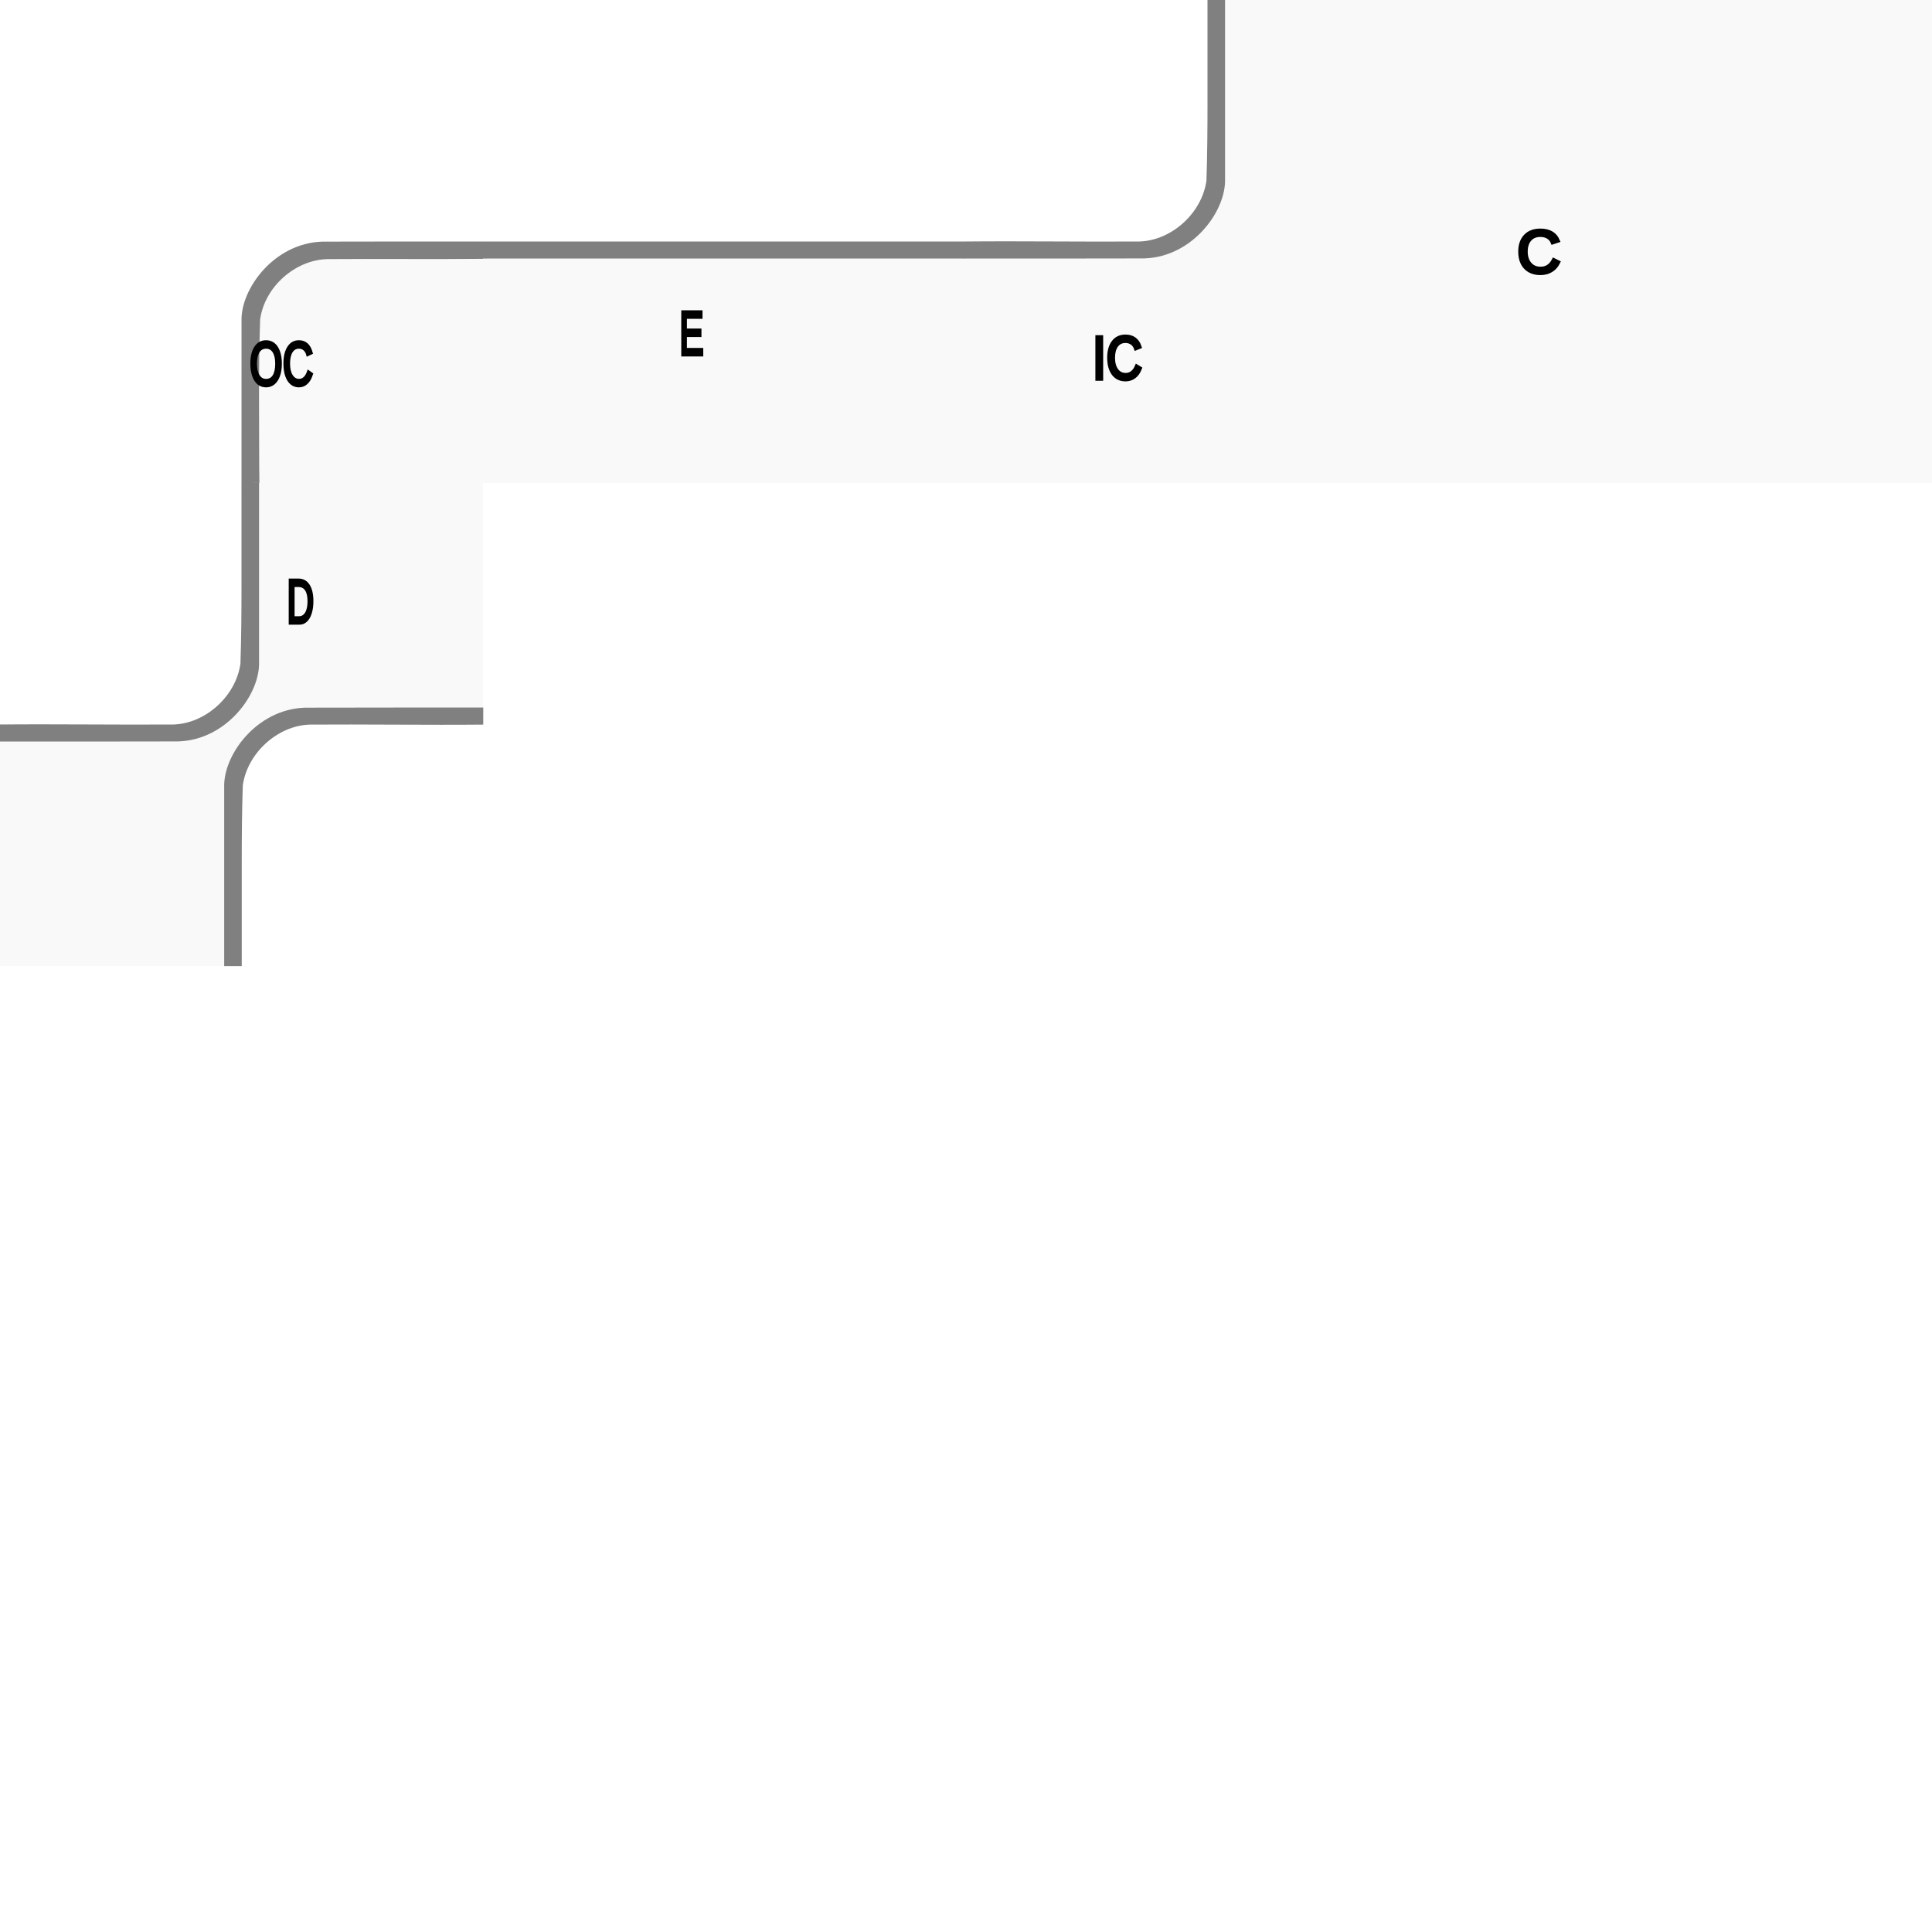
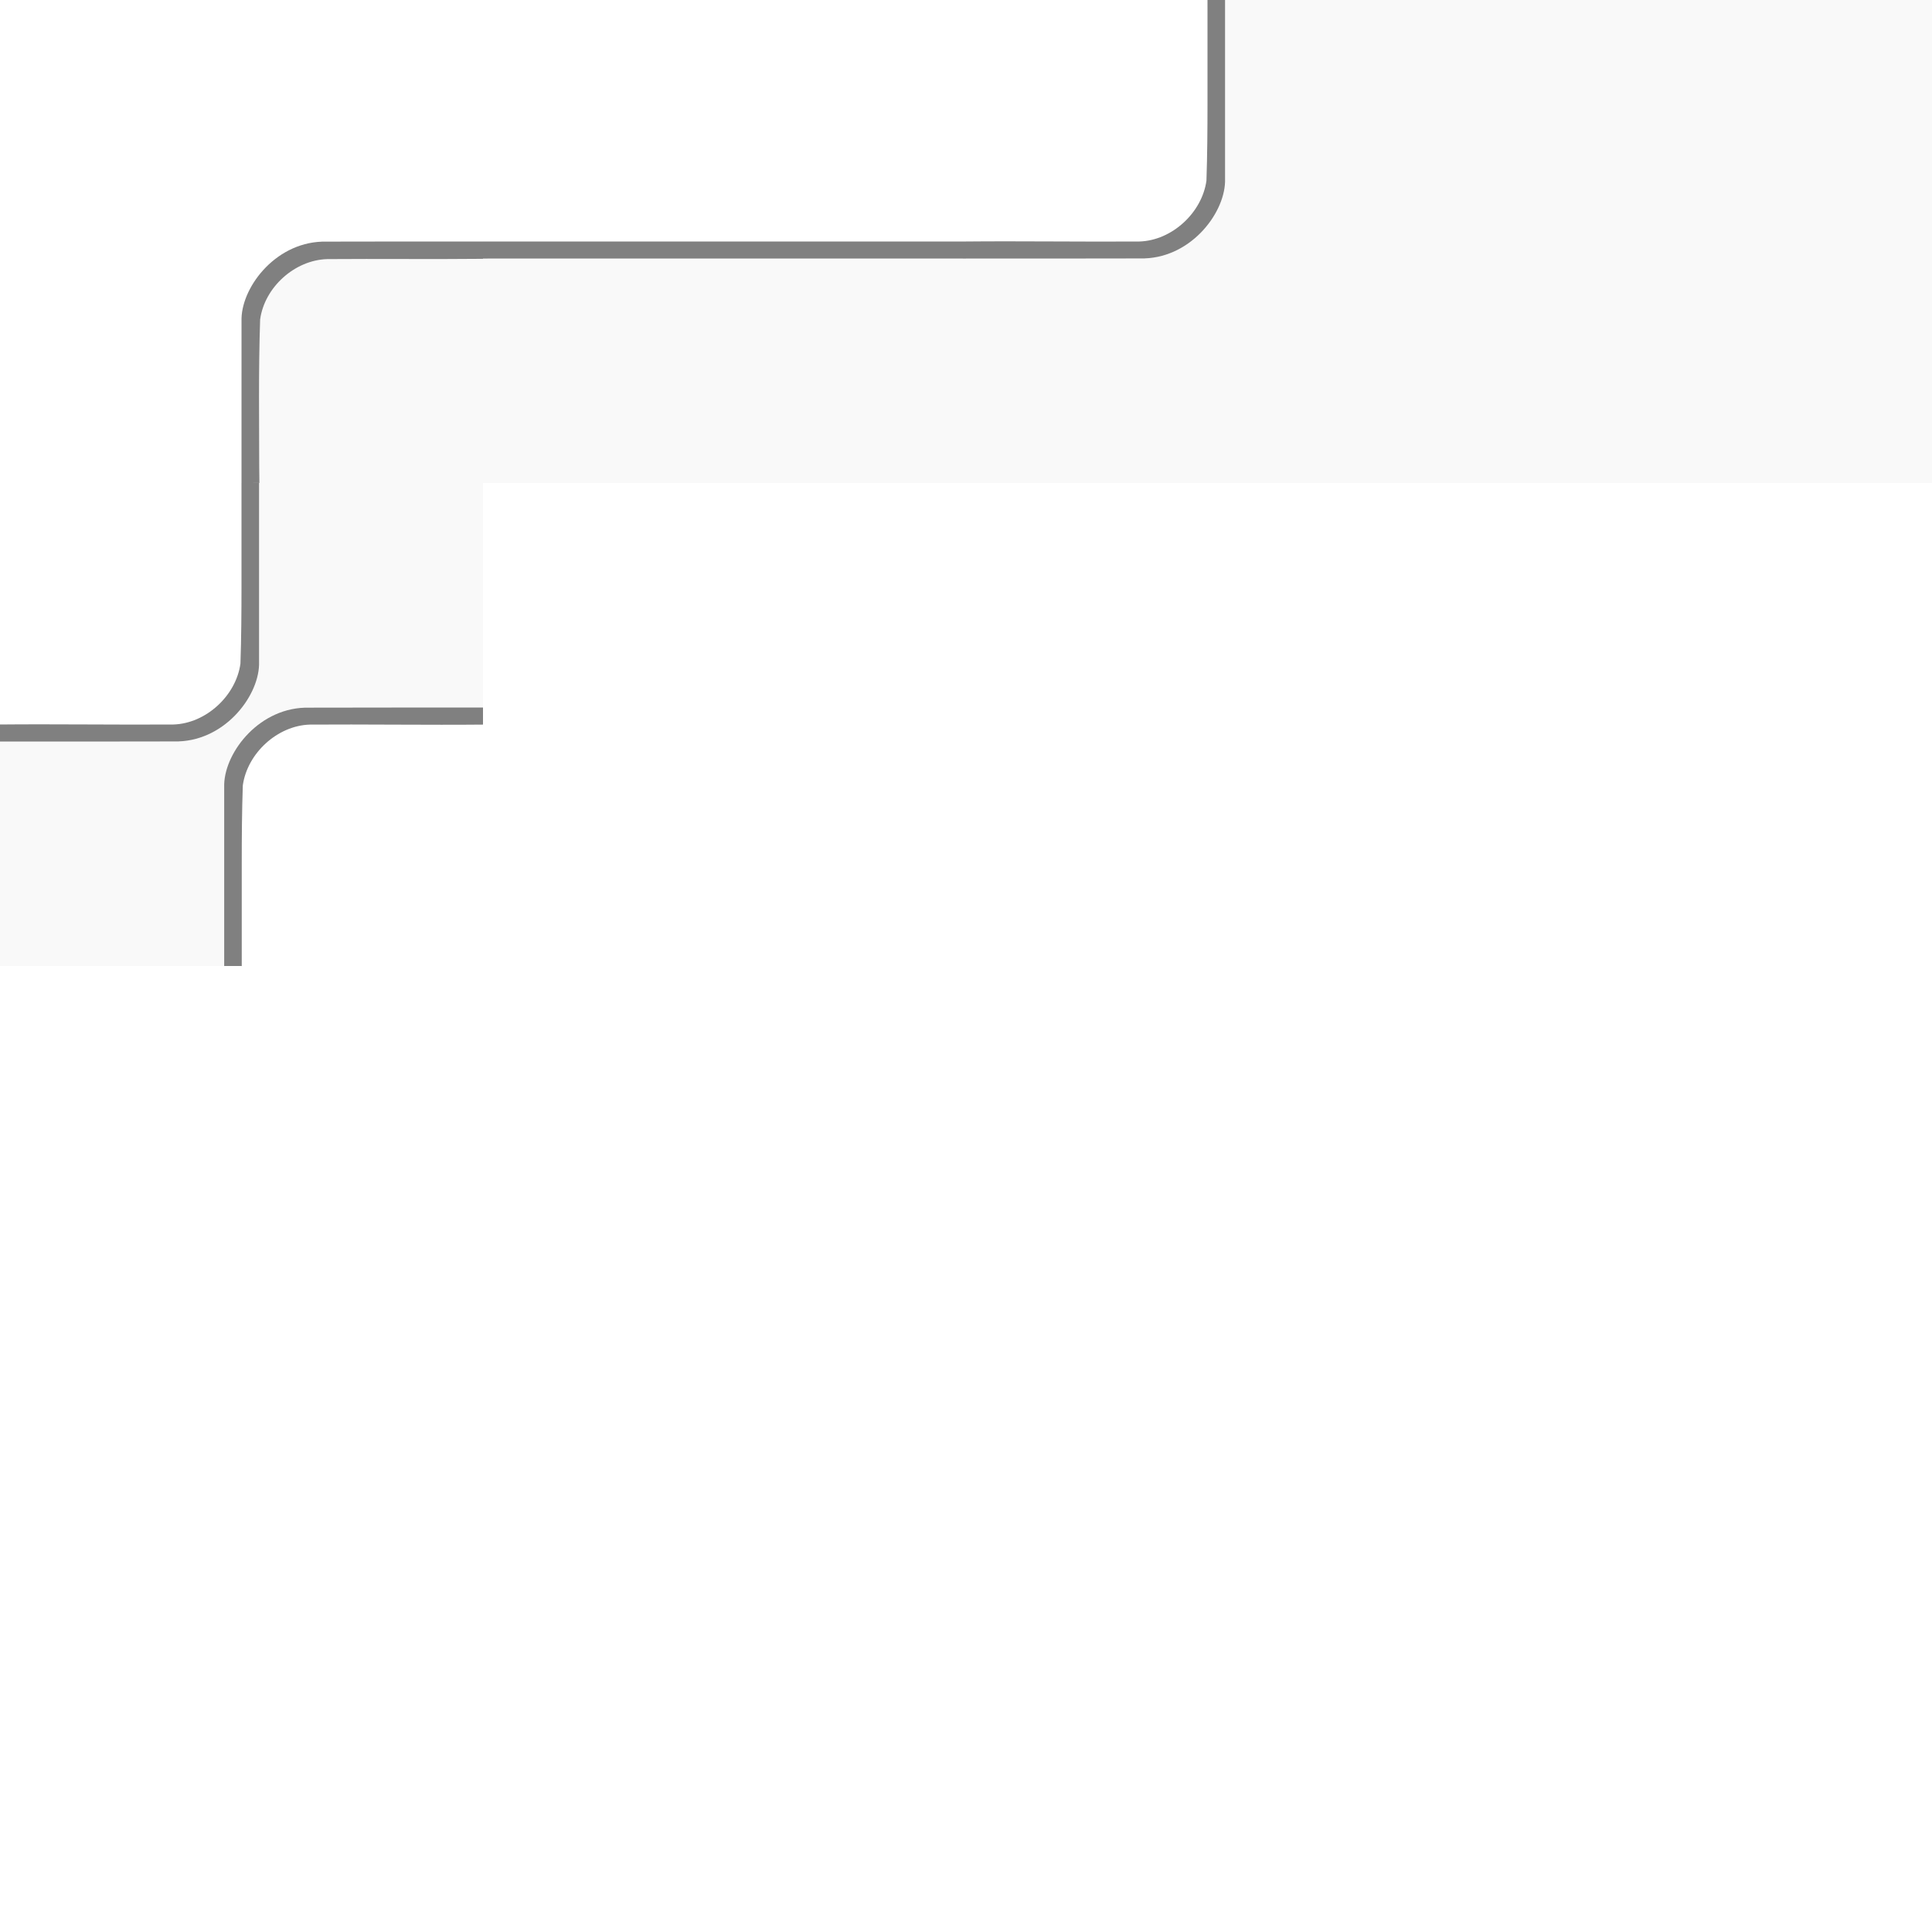
<svg xmlns="http://www.w3.org/2000/svg" xmlns:ns1="https://github.com/AidenBradley24/InkscapeTileMaker" width="1024" height="1024" viewBox="0 0 1024 1024" version="1.1" id="svg1">
  <defs id="defs1">
+     <linearGradient id="swatch21">
+       <stop style="stop-color:#ff00ff;stop-opacity:1;" offset="0" id="stop21" />
+     </linearGradient>
+     <linearGradient id="swatch15">
+       <stop style="stop-color:#ff00ff;stop-opacity:1;" offset="0" id="stop15" />
+     </linearGradient>
    <ns1:tilemakerdefs>
      <ns1:tiles>
        <ns1:tile name="Basic Outer Corner" type="DualTileMaterial" variant="OuterCorner" allignment="TopLeftOuterCorner" priority="1" row="0" column="0" materialname="Basic" />
        <ns1:tile name="Edge" type="DualTileMaterial" variant="Edge" allignment="TopEdge" priority="1" row="0" column="1" materialname="Basic" />
        <ns1:tile name="Inner Corner" type="DualTileMaterial" variant="InnerCorner" allignment="BottomRightInnerCorner" priority="1" row="0" column="2" materialname="Basic" />
        <ns1:tile name="Basic Core" type="DualTileMaterial" variant="Core" allignment="Core" priority="1" row="0" column="3" materialname="Basic" />
        <ns1:tile name="Diagonal" type="DualTileMaterial" variant="Diagonal" allignment="DiagonalTopRightToBottomLeft" priority="1" row="1" column="0" materialname="Basic" />
      </ns1:tiles>
    </ns1:tilemakerdefs>
  </defs>
  <g id="layer1">
    <path id="rect1" style="fill:#f9f9f9;stroke-width:14.228;paint-order:fill markers stroke" d="M 128.013,256 H 256 V 128.037 c -28.097,0.039 -56.196,-0.079 -84.291,0.06 -21.241,0.649 -40.361,17.912 -43.167,38.972 -0.437,15.298 -0.529,59.295 -0.529,88.932 z" />
    <path id="rect1-2" style="fill:#808080;fill-opacity:1;stroke-width:1;paint-order:fill markers stroke" d="m 128.013,256 c 8.552,-0.019 0.92,-0.013 9.473,-0.021 l -0.105,-9.286 c -0.02,-12.22 -0.1,-24.432 -0.096,-36.616 0.005,-13.625 0.132,-27.218 0.592,-40.771 2.354,-17.061 18.3,-31.442 35.502,-31.975 27.54,-0.214 55.082,0.139 82.62,-0.147 v -9.182 c -27.59,0.037 -55.181,-0.05 -82.771,0.063 h -0.06 l -0.059,0.002 c -26.037,-0.629 -44.611,23.185 -45.097,40.652 -0.035,2.481 0.015,86.413 0,87.283 z" />
    <path id="rect3" style="fill:#f9f9f9;stroke-width:50;paint-order:fill markers stroke" d="m 640,0 3.979,89.283 c -1.104,23.435 -17.824,39.4 -41.131,40.966 L 512,128 V 256 H 640 768 V 128 0 Z" />
    <rect style="fill:#f9f9f9;stroke-width:20.126;paint-order:fill markers stroke" id="rect1-8" width="256" height="128" x="256" y="128" />
    <path id="rect1-8-4" style="fill:#808080;paint-order:fill markers stroke" d="m 256,128 v 9.043 l 9.445,-0.019 H 502.555 L 512,137.042 V 128 Z" />
    <rect style="fill:#f9f9f9;stroke-width:31.956;paint-order:fill markers stroke" id="rect2" width="256" height="256" x="768" y="0" />
    <path id="rect1-2-8" style="fill:#808080;fill-opacity:1;stroke-width:1;paint-order:fill markers stroke" d="M 649.305,0 C 640.753,0.019 640,0 640,0 c 0,0 0.014,15.083 0,54.962 -0.005,13.625 -0.099,27.218 -0.559,40.771 C 637.087,112.795 621.141,127.467 603.939,128 576.399,128.214 539.539,127.714 512,128 v 9.038 c 27.59,-0.037 64.499,0.05 92.089,-0.063 h 0.06 l 0.059,-0.002 c 26.037,0.629 44.611,-23.185 45.097,-40.652 0.035,-2.481 -0.015,-95.451 0,-96.321 z" />
-     <text xml:space="preserve" style="font-style:normal;font-variant:normal;font-weight:normal;font-stretch:normal;font-size:26.974px;font-family:Arial;-inkscape-font-specification:Arial;text-align:start;writing-mode:lr-tb;direction:ltr;text-anchor:start;fill:#000000;fill-opacity:1;stroke:#000000;stroke-width:1.686;stroke-dasharray:none;stroke-opacity:1;paint-order:fill markers stroke" x="159.05" y="169.693" id="text4" transform="scale(0.8319246,1.202032)">
-       <tspan id="tspan4" x="159.05" y="169.693" style="stroke-width:1.686">OC</tspan>
-     </text>
-     <text xml:space="preserve" style="font-style:normal;font-variant:normal;font-weight:normal;font-stretch:normal;font-size:25.075px;font-family:Arial;-inkscape-font-specification:Arial;text-align:start;writing-mode:lr-tb;direction:ltr;text-anchor:start;fill:#000000;fill-opacity:1;stroke:#000000;stroke-width:1.567;stroke-dasharray:none;stroke-opacity:1;paint-order:fill markers stroke" x="468.233" y="144.518" id="text5" transform="scale(0.7690633,1.300283)">
-       <tspan id="tspan5" x="468.233" y="144.518" style="stroke-width:1.567">E</tspan>
-     </text>
-     <text xml:space="preserve" style="font-style:normal;font-variant:normal;font-weight:normal;font-stretch:normal;font-size:29.191px;font-family:Arial;-inkscape-font-specification:Arial;text-align:start;writing-mode:lr-tb;direction:ltr;text-anchor:start;fill:#000000;fill-opacity:1;stroke:#000000;stroke-width:1.824;stroke-dasharray:none;stroke-opacity:1;paint-order:fill markers stroke" x="639.389" y="181.85" id="text6" transform="scale(0.9055009,1.104361)">
-       <tspan id="tspan6" x="639.389" y="181.85" style="stroke-width:1.824">IC</tspan>
-     </text>
-     <path id="rect3-3" style="fill:#f9f9f9;stroke-width:50;paint-order:fill markers stroke" d="m 128,256 3.979,89.283 c -1.104,23.435 -17.824,39.4 -41.131,40.966 L 0,384 v 128 h 128 l -4.727,-95.51 16.09,-29.301 34.607,-6.87 L 256,384 V 256 Z" />
+     <path id="rect3-3" style="fill:#f9f9f9;stroke-width:50;paint-order:fill markers stroke;fill-opacity:1" d="m 128,256 3.979,89.283 c -1.104,23.435 -17.824,39.4 -41.131,40.966 L 0,384 v 128 h 128 l -4.727,-95.51 16.09,-29.301 34.607,-6.87 L 256,384 V 256 Z" />
    <path id="rect1-2-8-3" style="fill:#808080;fill-opacity:1;stroke-width:1;paint-order:fill markers stroke" d="M 137.305,256 C 128.753,256.019 128,256 128,256 c 0,0 0.014,15.083 0,54.962 -0.005,13.625 -0.099,27.218 -0.559,40.771 C 125.087,368.795 109.141,383.467 91.939,384 64.399,384.214 27.539,383.714 0,384 v 9.038 c 27.59,-0.037 64.499,0.05 92.089,-0.063 h 0.06 l 0.059,-0.002 c 26.037,0.629 44.611,-23.185 45.097,-40.652 0.035,-2.481 -0.015,-95.451 0,-96.321 z" />
-     <path id="rect1-2-8-3-7" style="fill:#808080;fill-opacity:1;stroke-width:1;paint-order:fill markers stroke" d="m 118.826,512.05 c 8.552,-0.019 9.305,0 9.305,0 0,0 -0.014,-15.083 0,-54.962 0.005,-13.625 0.099,-27.218 0.559,-40.771 2.354,-17.061 18.3,-31.733 35.502,-32.266 27.54,-0.214 64.4,0.286 91.939,0 v -9.038 c -27.59,0.037 -64.499,-0.05 -92.089,0.063 h -0.06 l -0.059,0.002 c -26.037,-0.629 -44.611,23.185 -45.097,40.652 -0.035,2.481 0.015,95.451 0,96.321 z" />
-     <text xml:space="preserve" style="font-style:normal;font-variant:normal;font-weight:normal;font-stretch:normal;font-size:32px;font-family:Arial;-inkscape-font-specification:Arial;text-align:start;writing-mode:lr-tb;direction:ltr;text-anchor:start;fill:#000000;fill-opacity:1;stroke:#000000;stroke-width:2;stroke-dasharray:none;stroke-opacity:1;paint-order:fill markers stroke" x="804.069" y="144.495" id="text7">
-       <tspan id="tspan7" x="804.069" y="144.495">C</tspan>
-     </text>
-     <text xml:space="preserve" style="font-style:normal;font-variant:normal;font-weight:normal;font-stretch:normal;font-size:25.518px;font-family:Arial;-inkscape-font-specification:Arial;text-align:start;writing-mode:lr-tb;direction:ltr;text-anchor:start;fill:#000000;fill-opacity:1;stroke:#000000;stroke-width:1.595;stroke-dasharray:none;stroke-opacity:1;paint-order:fill markers stroke" x="193.988" y="258.634" id="text4-8" transform="scale(0.7835959,1.276168)">
-       <tspan id="tspan4-6" x="193.988" y="258.634" style="stroke-width:1.595">D</tspan>
-     </text>
+     <path id="rect1-2-8-3-7" style="fill:#808080;fill-opacity:1;stroke-width:1;paint-order:fill markers stroke" d="M 256 375.012 C 228.423 375.048 191.594 374.962 164.043 375.074 L 163.982 375.074 L 163.924 375.076 C 137.887 374.447 119.313 398.261 118.826 415.729 C 118.791 418.208 118.841 511.033 118.826 512 L 128 512 L 128 512.051 C 128 512.051 128.131 512.051 128.131 512.051 C 128.131 512.051 128.117 496.967 128.131 457.088 C 128.136 443.463 128.231 429.87 128.691 416.316 C 131.045 399.256 146.991 384.584 164.193 384.051 C 191.692 383.837 228.474 384.334 256 384.051 L 256 375.012 z " />
  </g>
</svg>
